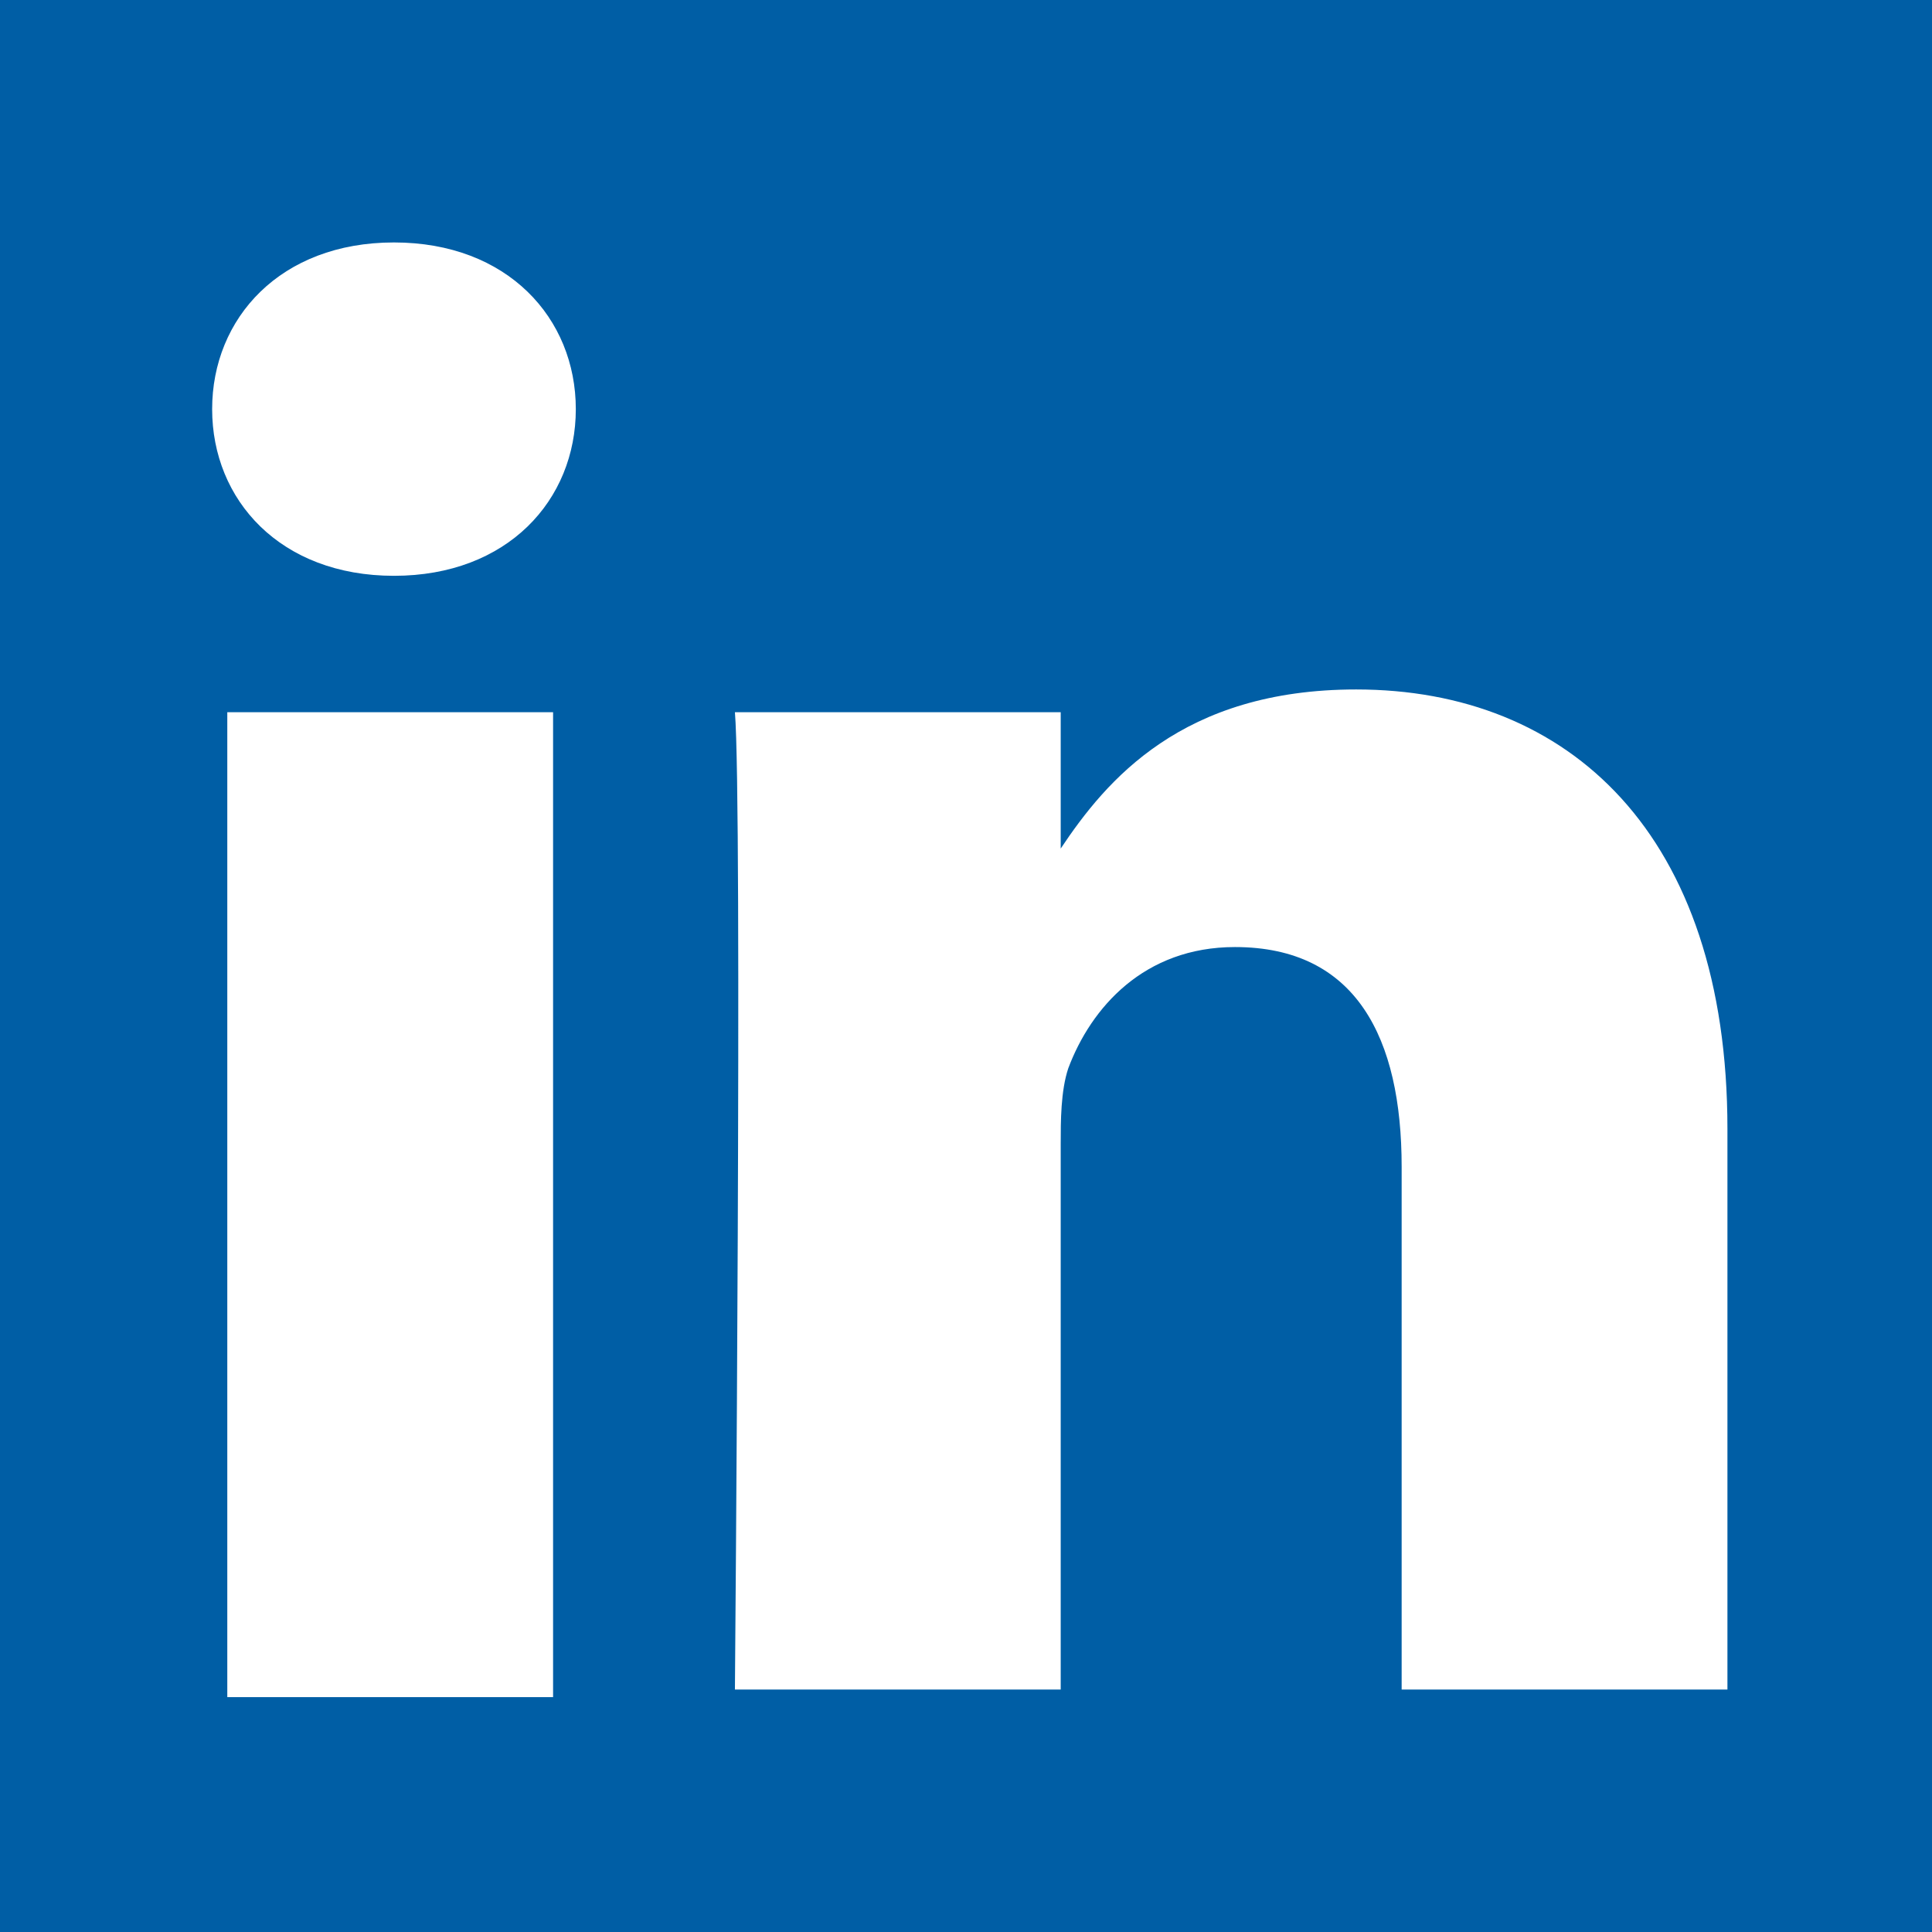
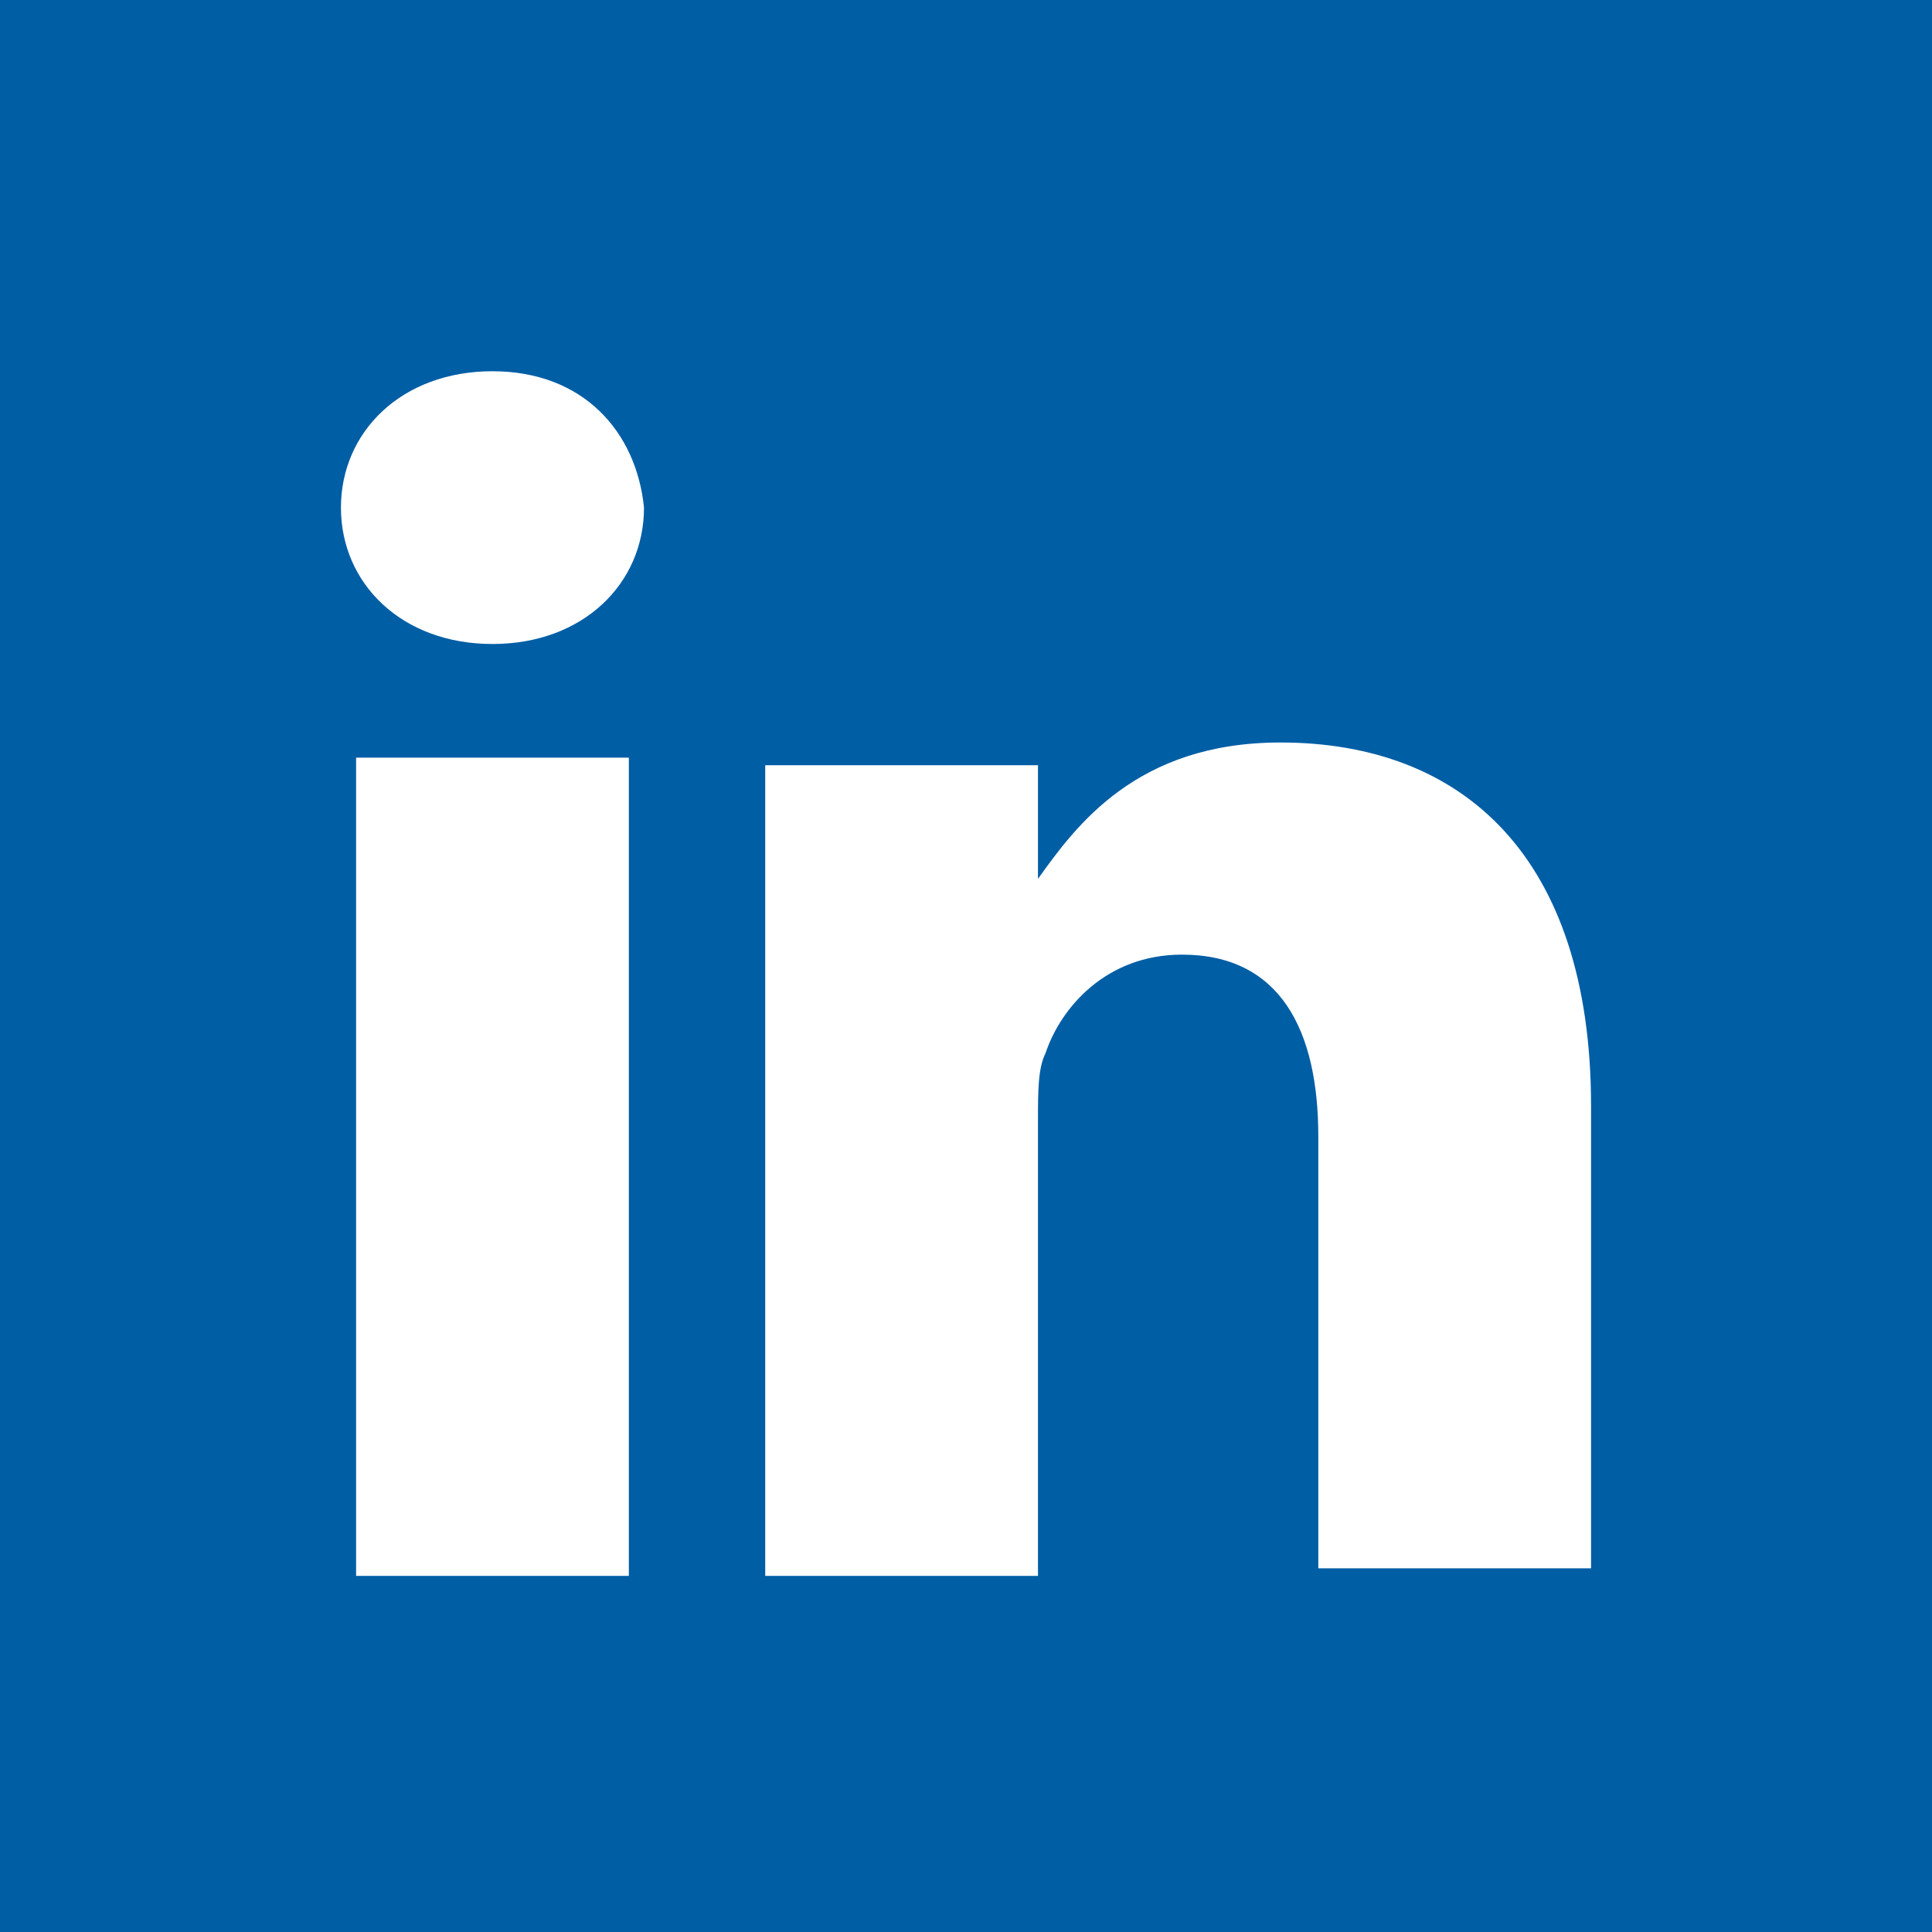
<svg xmlns="http://www.w3.org/2000/svg" version="1.1" id="Layer_1" x="0px" y="0px" viewBox="0 0 25.5 25.5" style="enable-background:new 0 0 25.5 25.5;" xml:space="preserve">
  <style type="text/css">
	.st0{fill:#005EA5;}
	.st1{fill:#FFFFFF;}
</style>
  <rect class="st0" width="25.5" height="25.5" />
-   <g>
+   <g id="linkedin">
    <g>
-       <path id="LinkedIn" class="st1" d="M22.8,14.9v7.4h-4.3v-6.9c0-1.7-0.6-2.9-2.2-2.9c-1.2,0-1.9,0.8-2.2,1.6    c-0.1,0.3-0.1,0.7-0.1,1v7.2H9.7c0,0,0.1-11.7,0-12.9H14v1.8c0,0,0,0,0,0h0v0c0.6-0.9,1.6-2.1,3.9-2.1C20.7,9.1,22.8,11,22.8,14.9    z M5.2,3.2c-1.5,0-2.4,1-2.4,2.2c0,1.2,0.9,2.2,2.4,2.2h0c1.5,0,2.4-1,2.4-2.2C7.6,4.2,6.7,3.2,5.2,3.2z M3,22.4h4.3V9.4H3V22.4z" />
+       <path id="LinkedIn" class="st1" d="M21,14.6v6.1h-3.6V15c0-1.4-0.5-2.4-1.8-2.4c-1,0-1.6,0.7-1.8,1.3c-0.1,0.2-0.1,0.5-0.1,0.9v6    h-3.6c0,0,0-9.7,0-10.7h3.6v1.5c0,0,0,0,0,0h0v0c0.5-0.7,1.3-1.8,3.2-1.8C19.3,9.8,21,11.3,21,14.6z M6.5,4.9c-1.2,0-2,0.8-2,1.8    c0,1,0.8,1.8,2,1.8h0c1.2,0,2-0.8,2-1.8C8.4,5.7,7.7,4.9,6.5,4.9z M4.7,20.8h3.6V10H4.7V20.8z" />
    </g>
  </g>
</svg>
